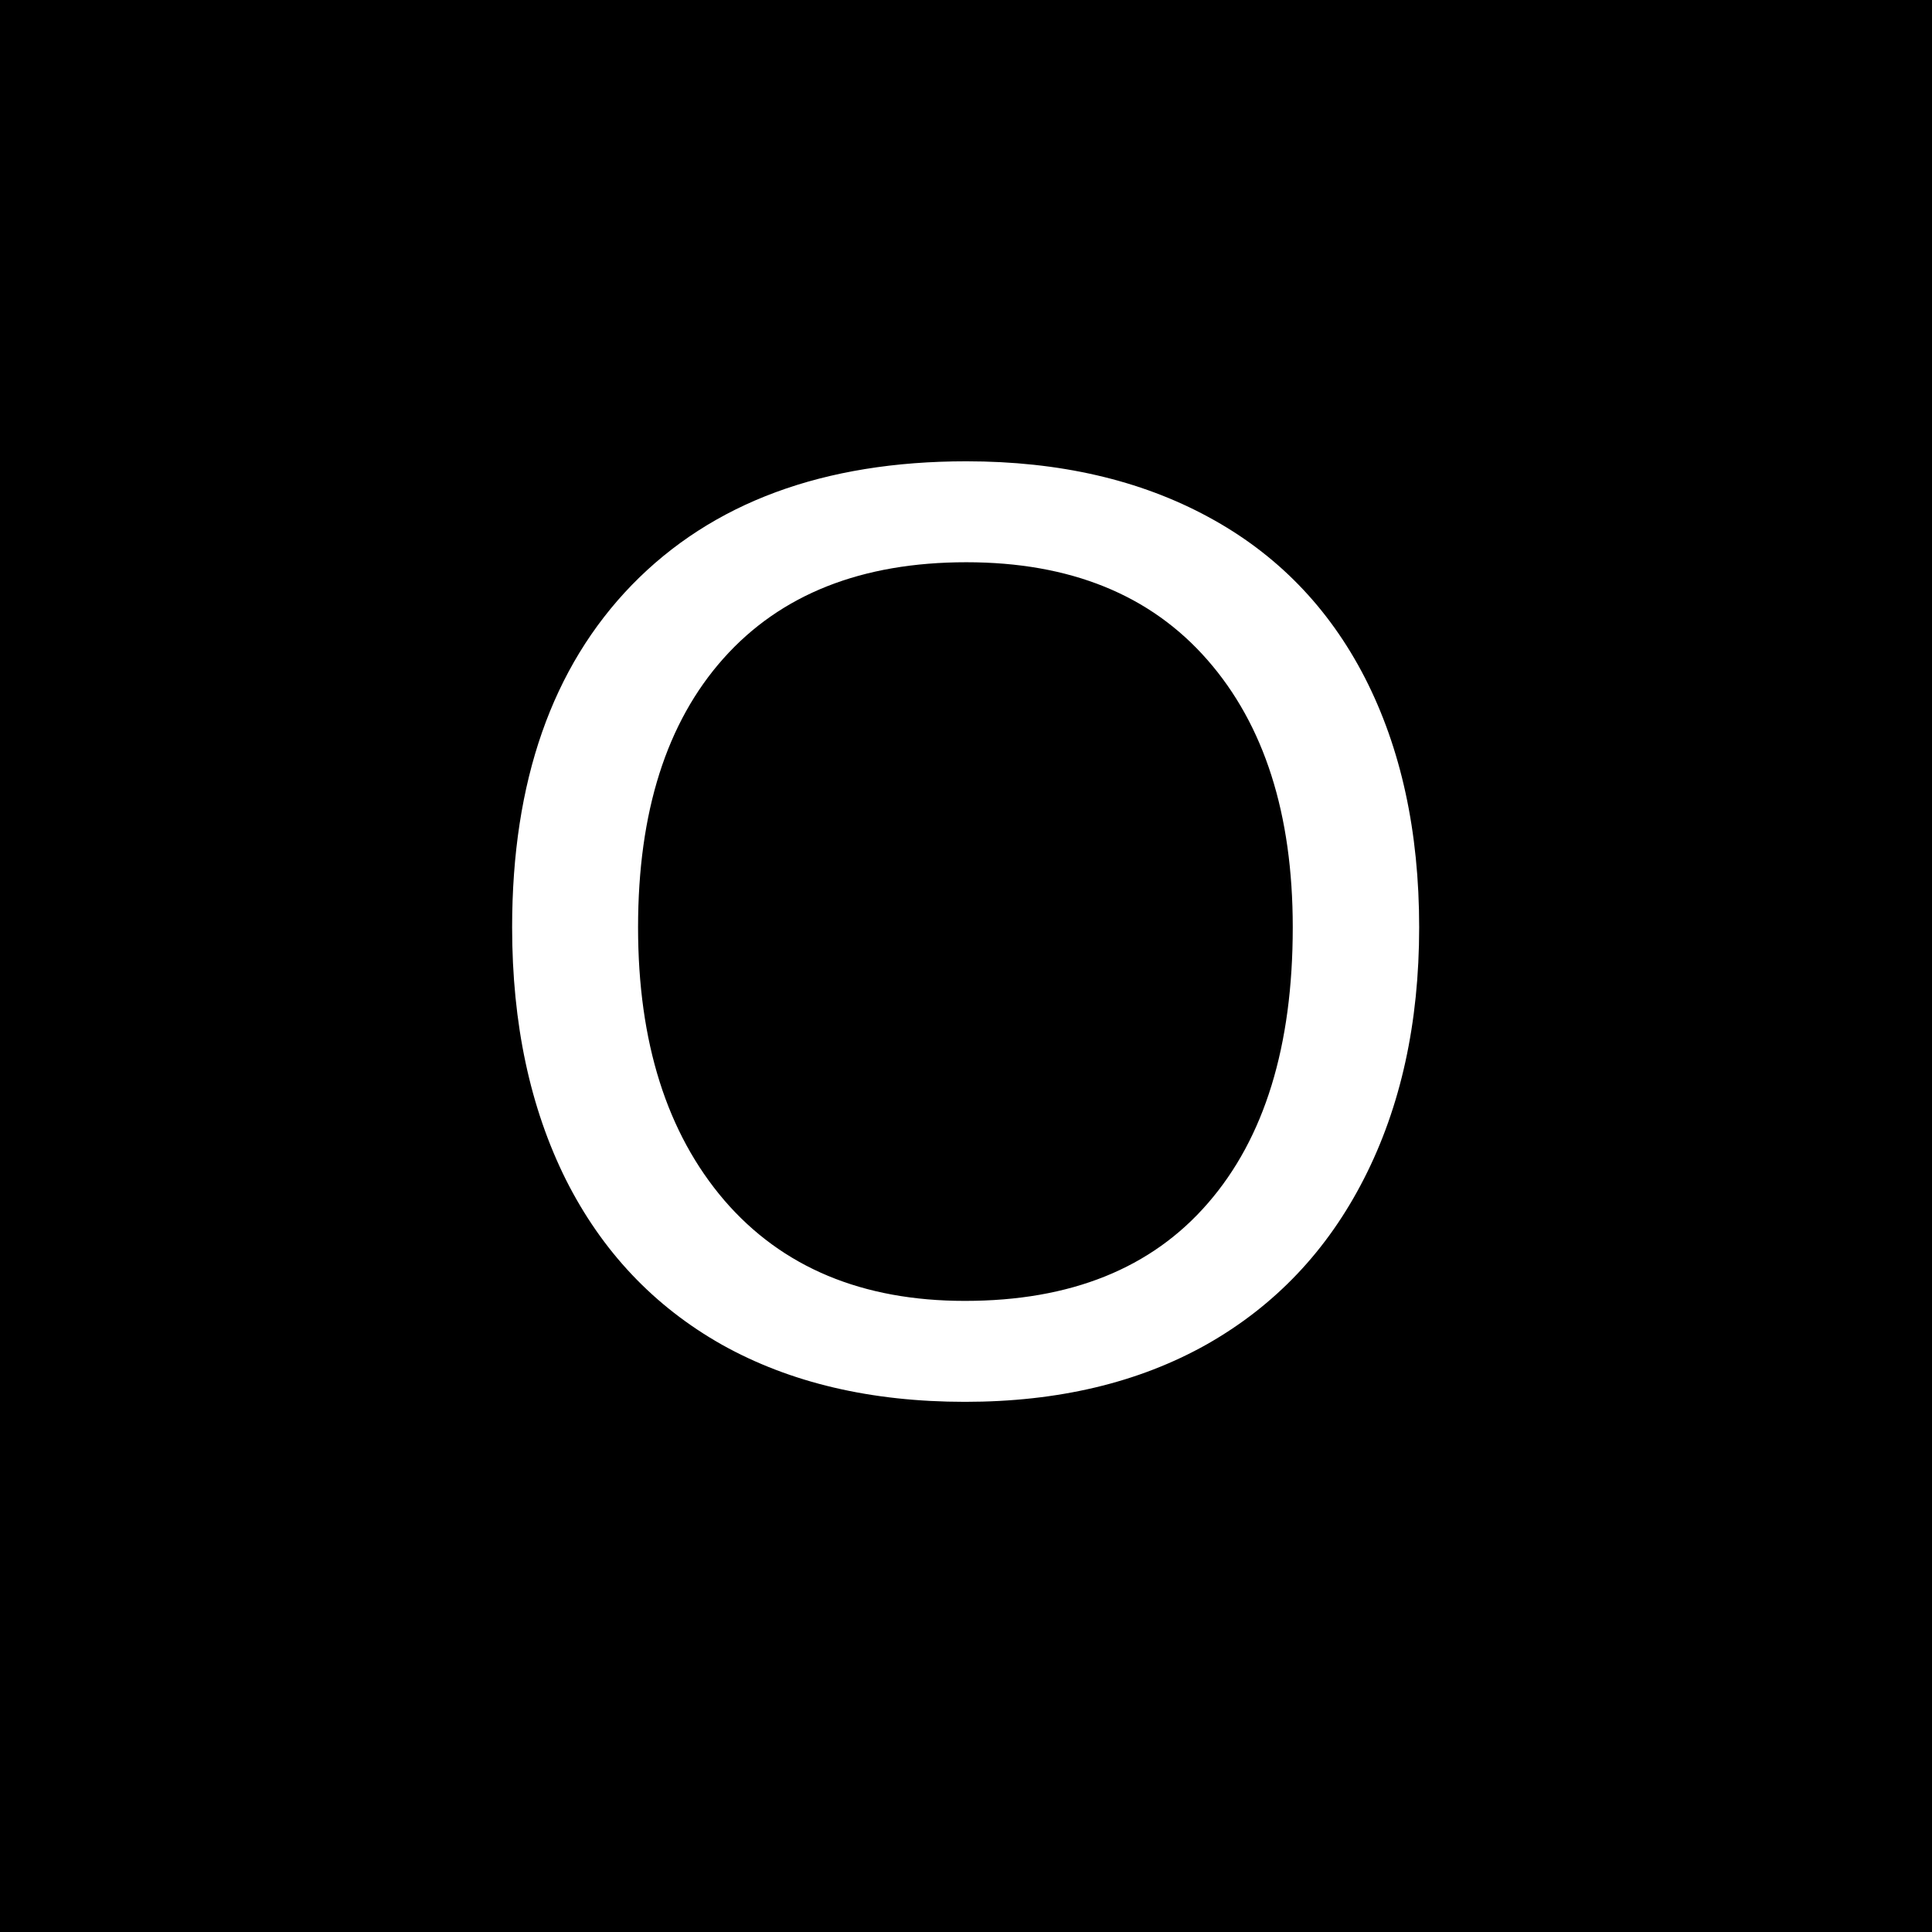
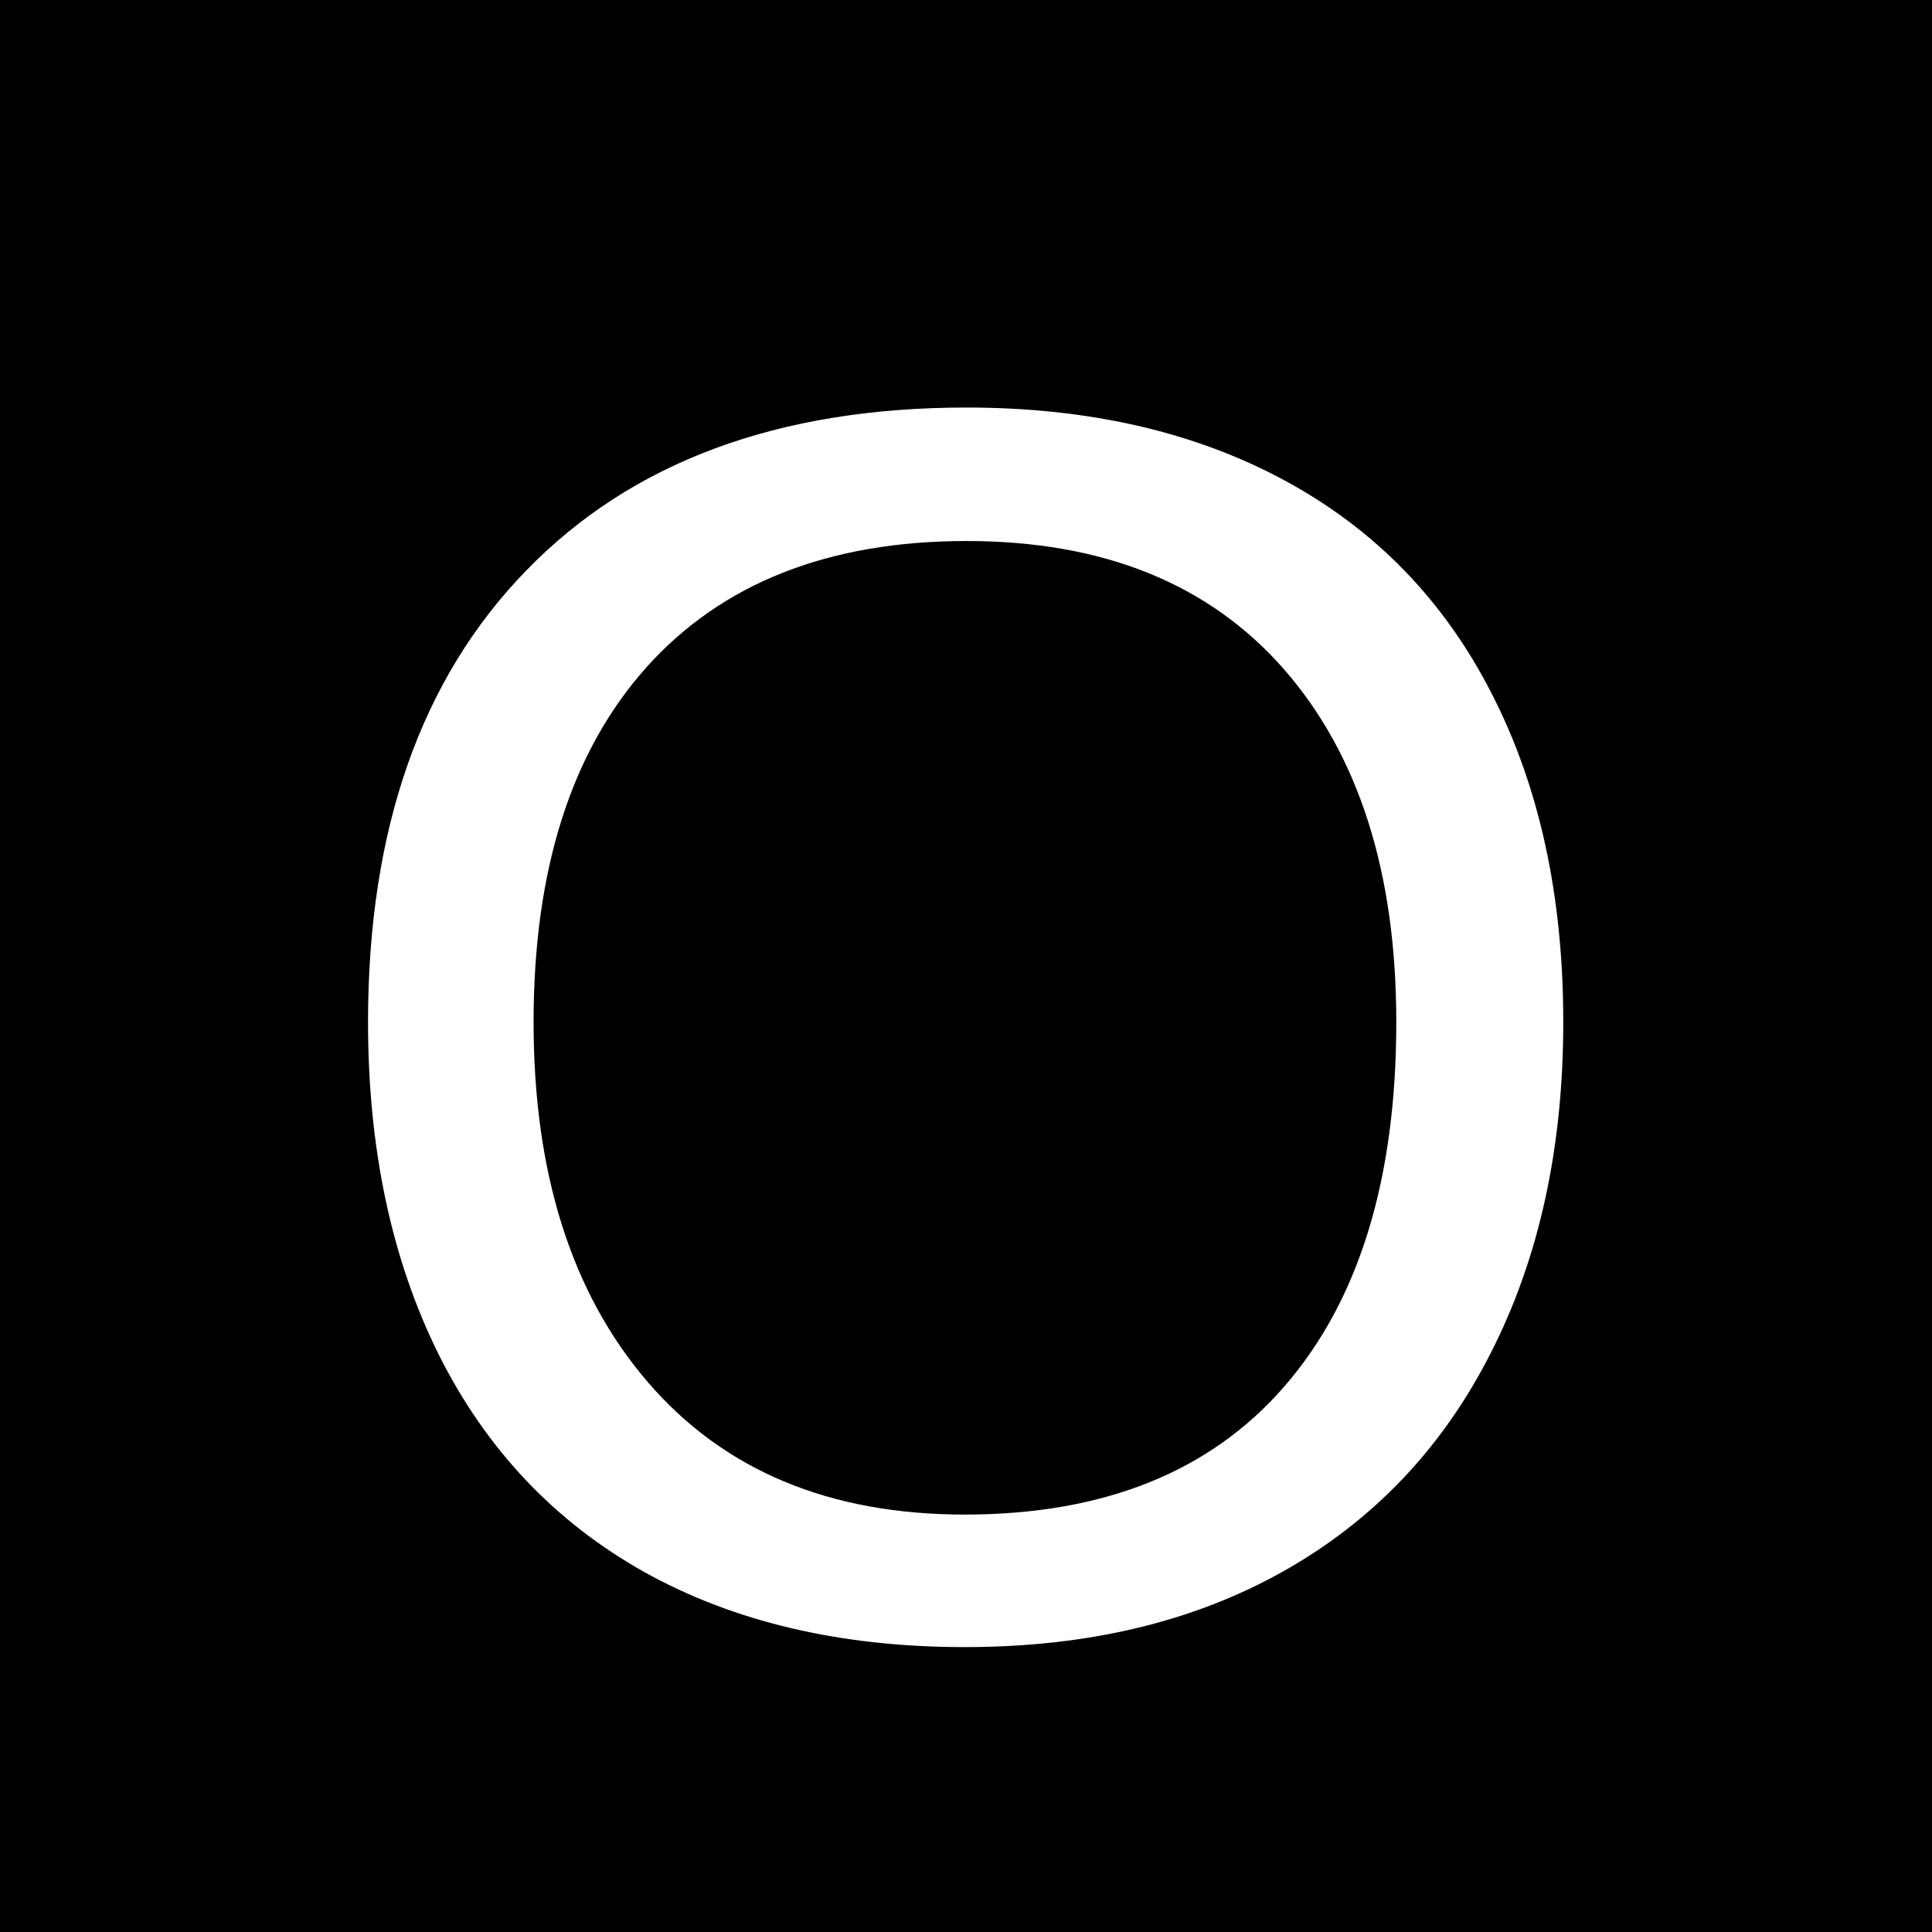
<svg xmlns="http://www.w3.org/2000/svg" viewBox="0 0 64 64">
  <rect width="64" height="64" fill="#000" />
-   <text x="32" y="46" fill="#fff" font-family="SF Pro, Arial, sans-serif" font-size="44" font-weight="300" text-anchor="middle">O</text>
+   <text x="32" y="54" fill="#fff" font-family="SF Pro, Arial, sans-serif" font-size="58" font-weight="300" text-anchor="middle">O</text>
</svg>
